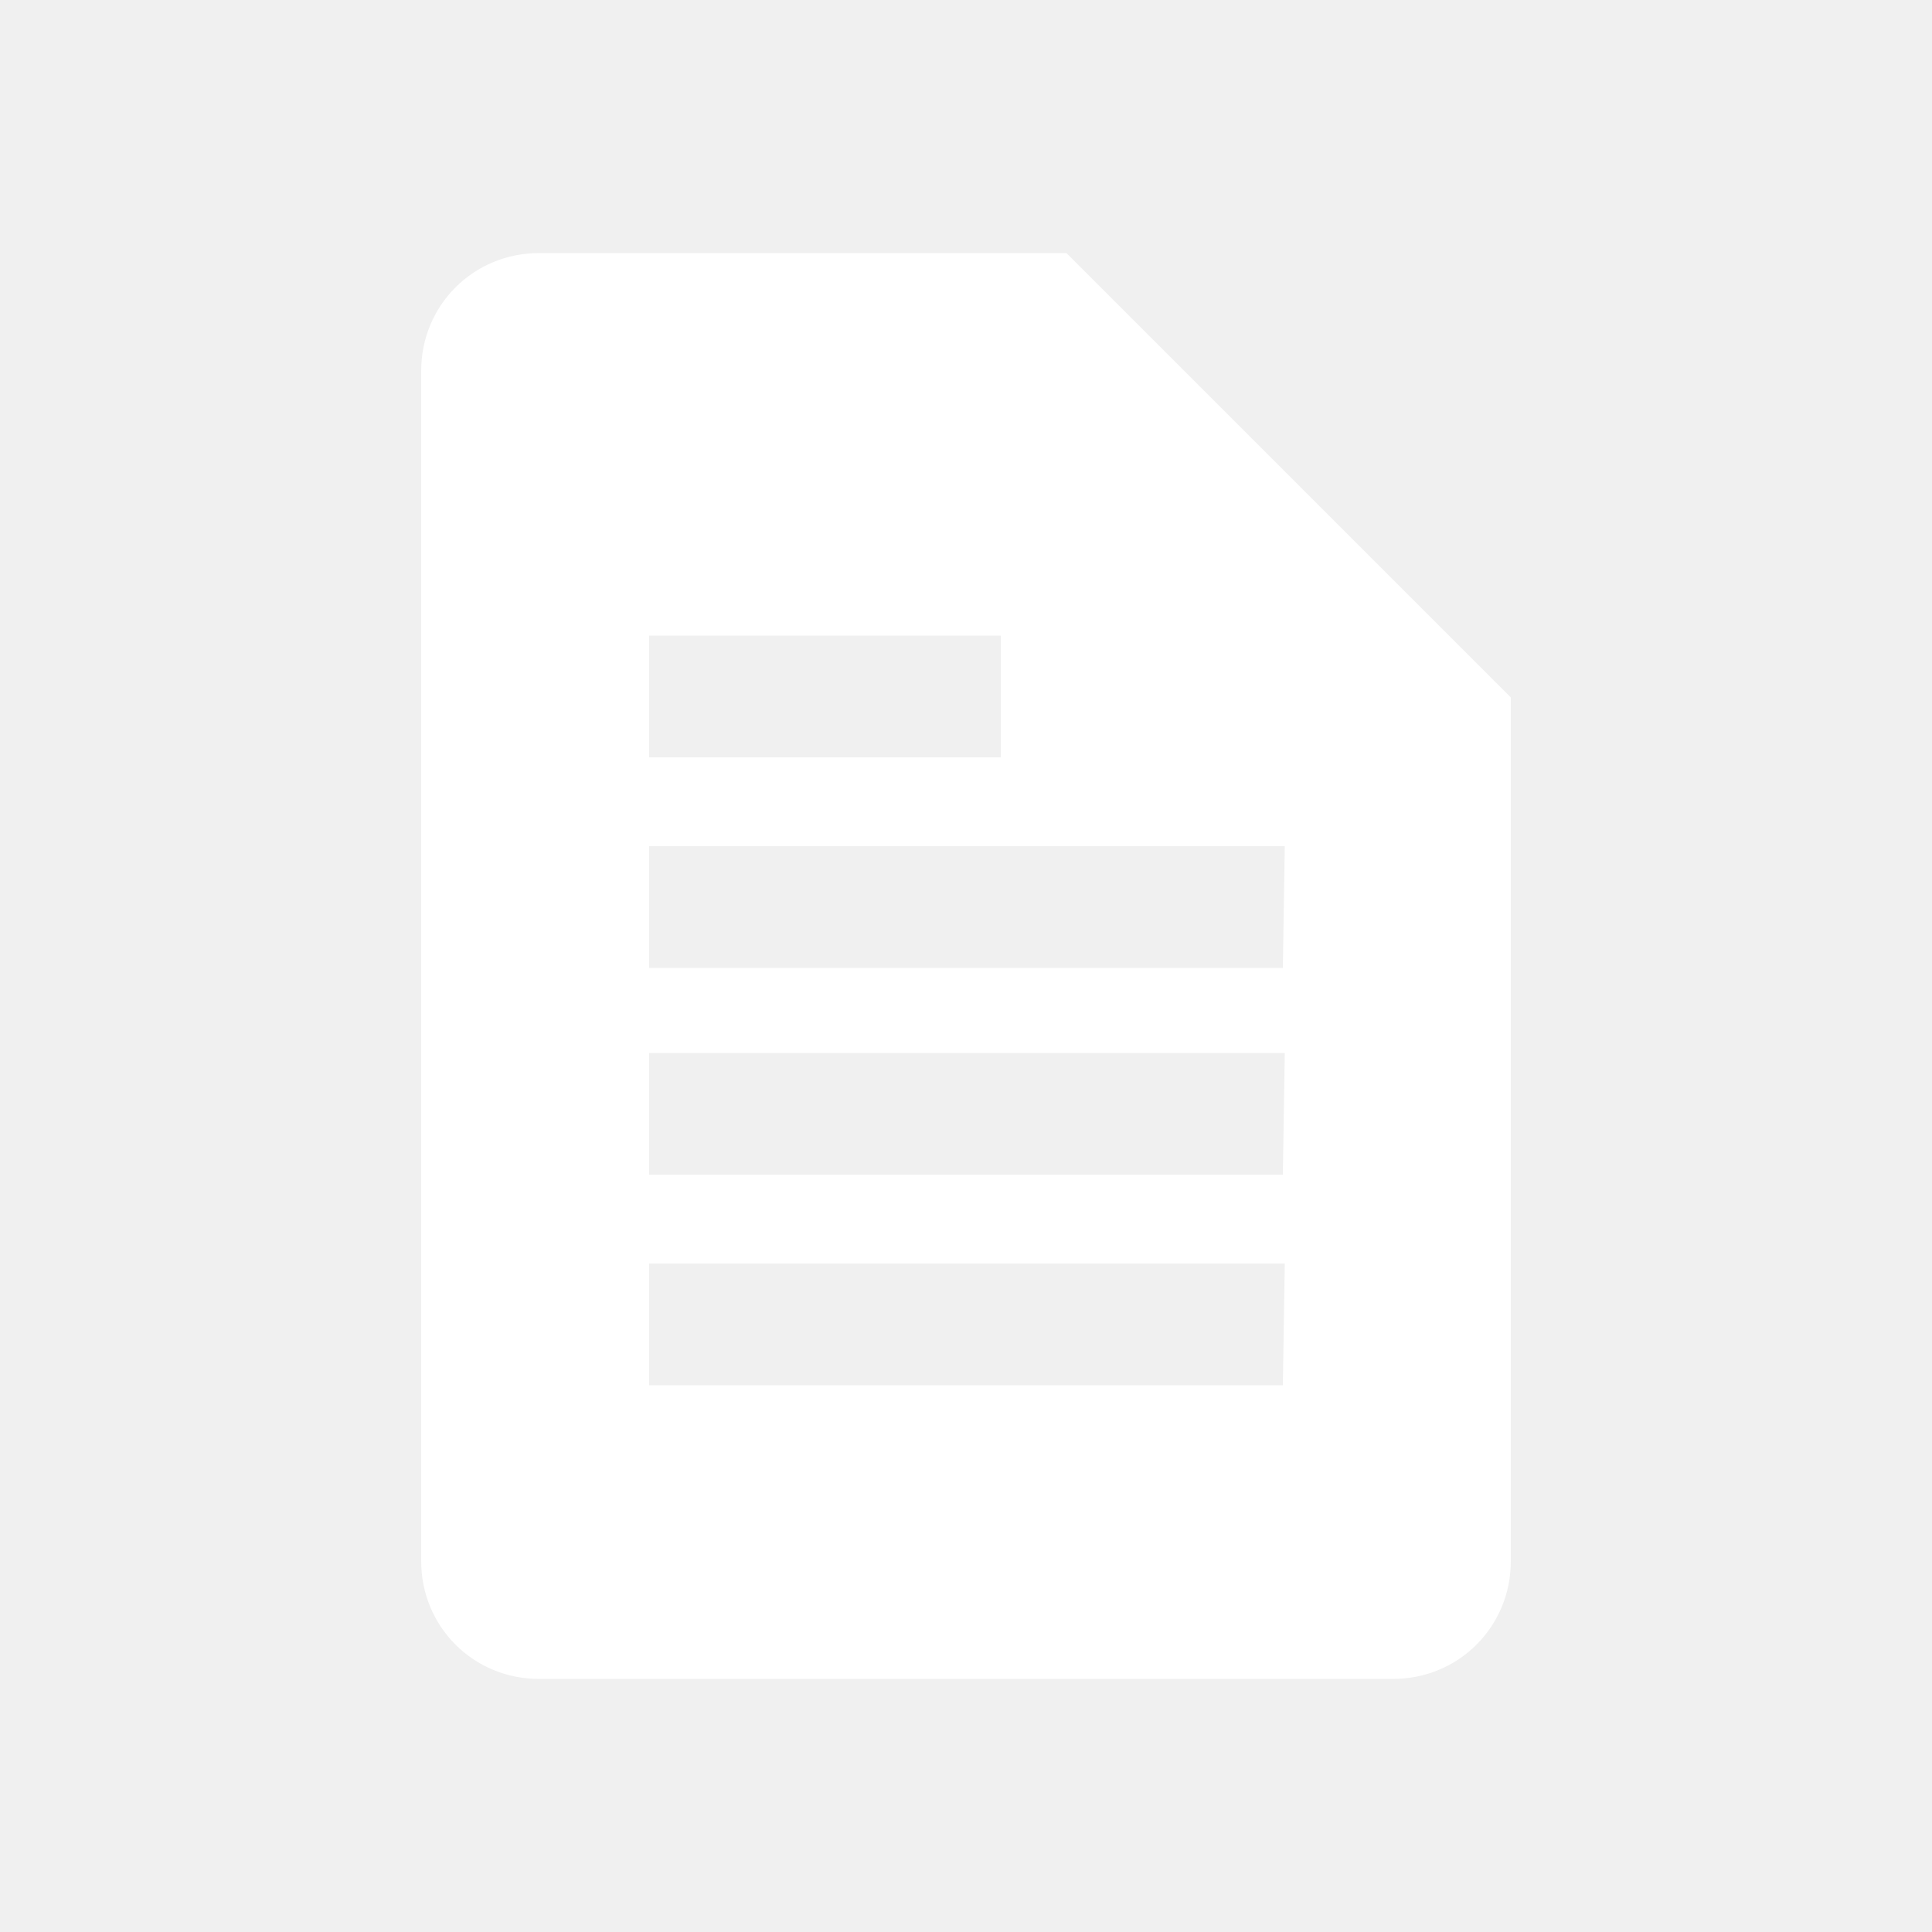
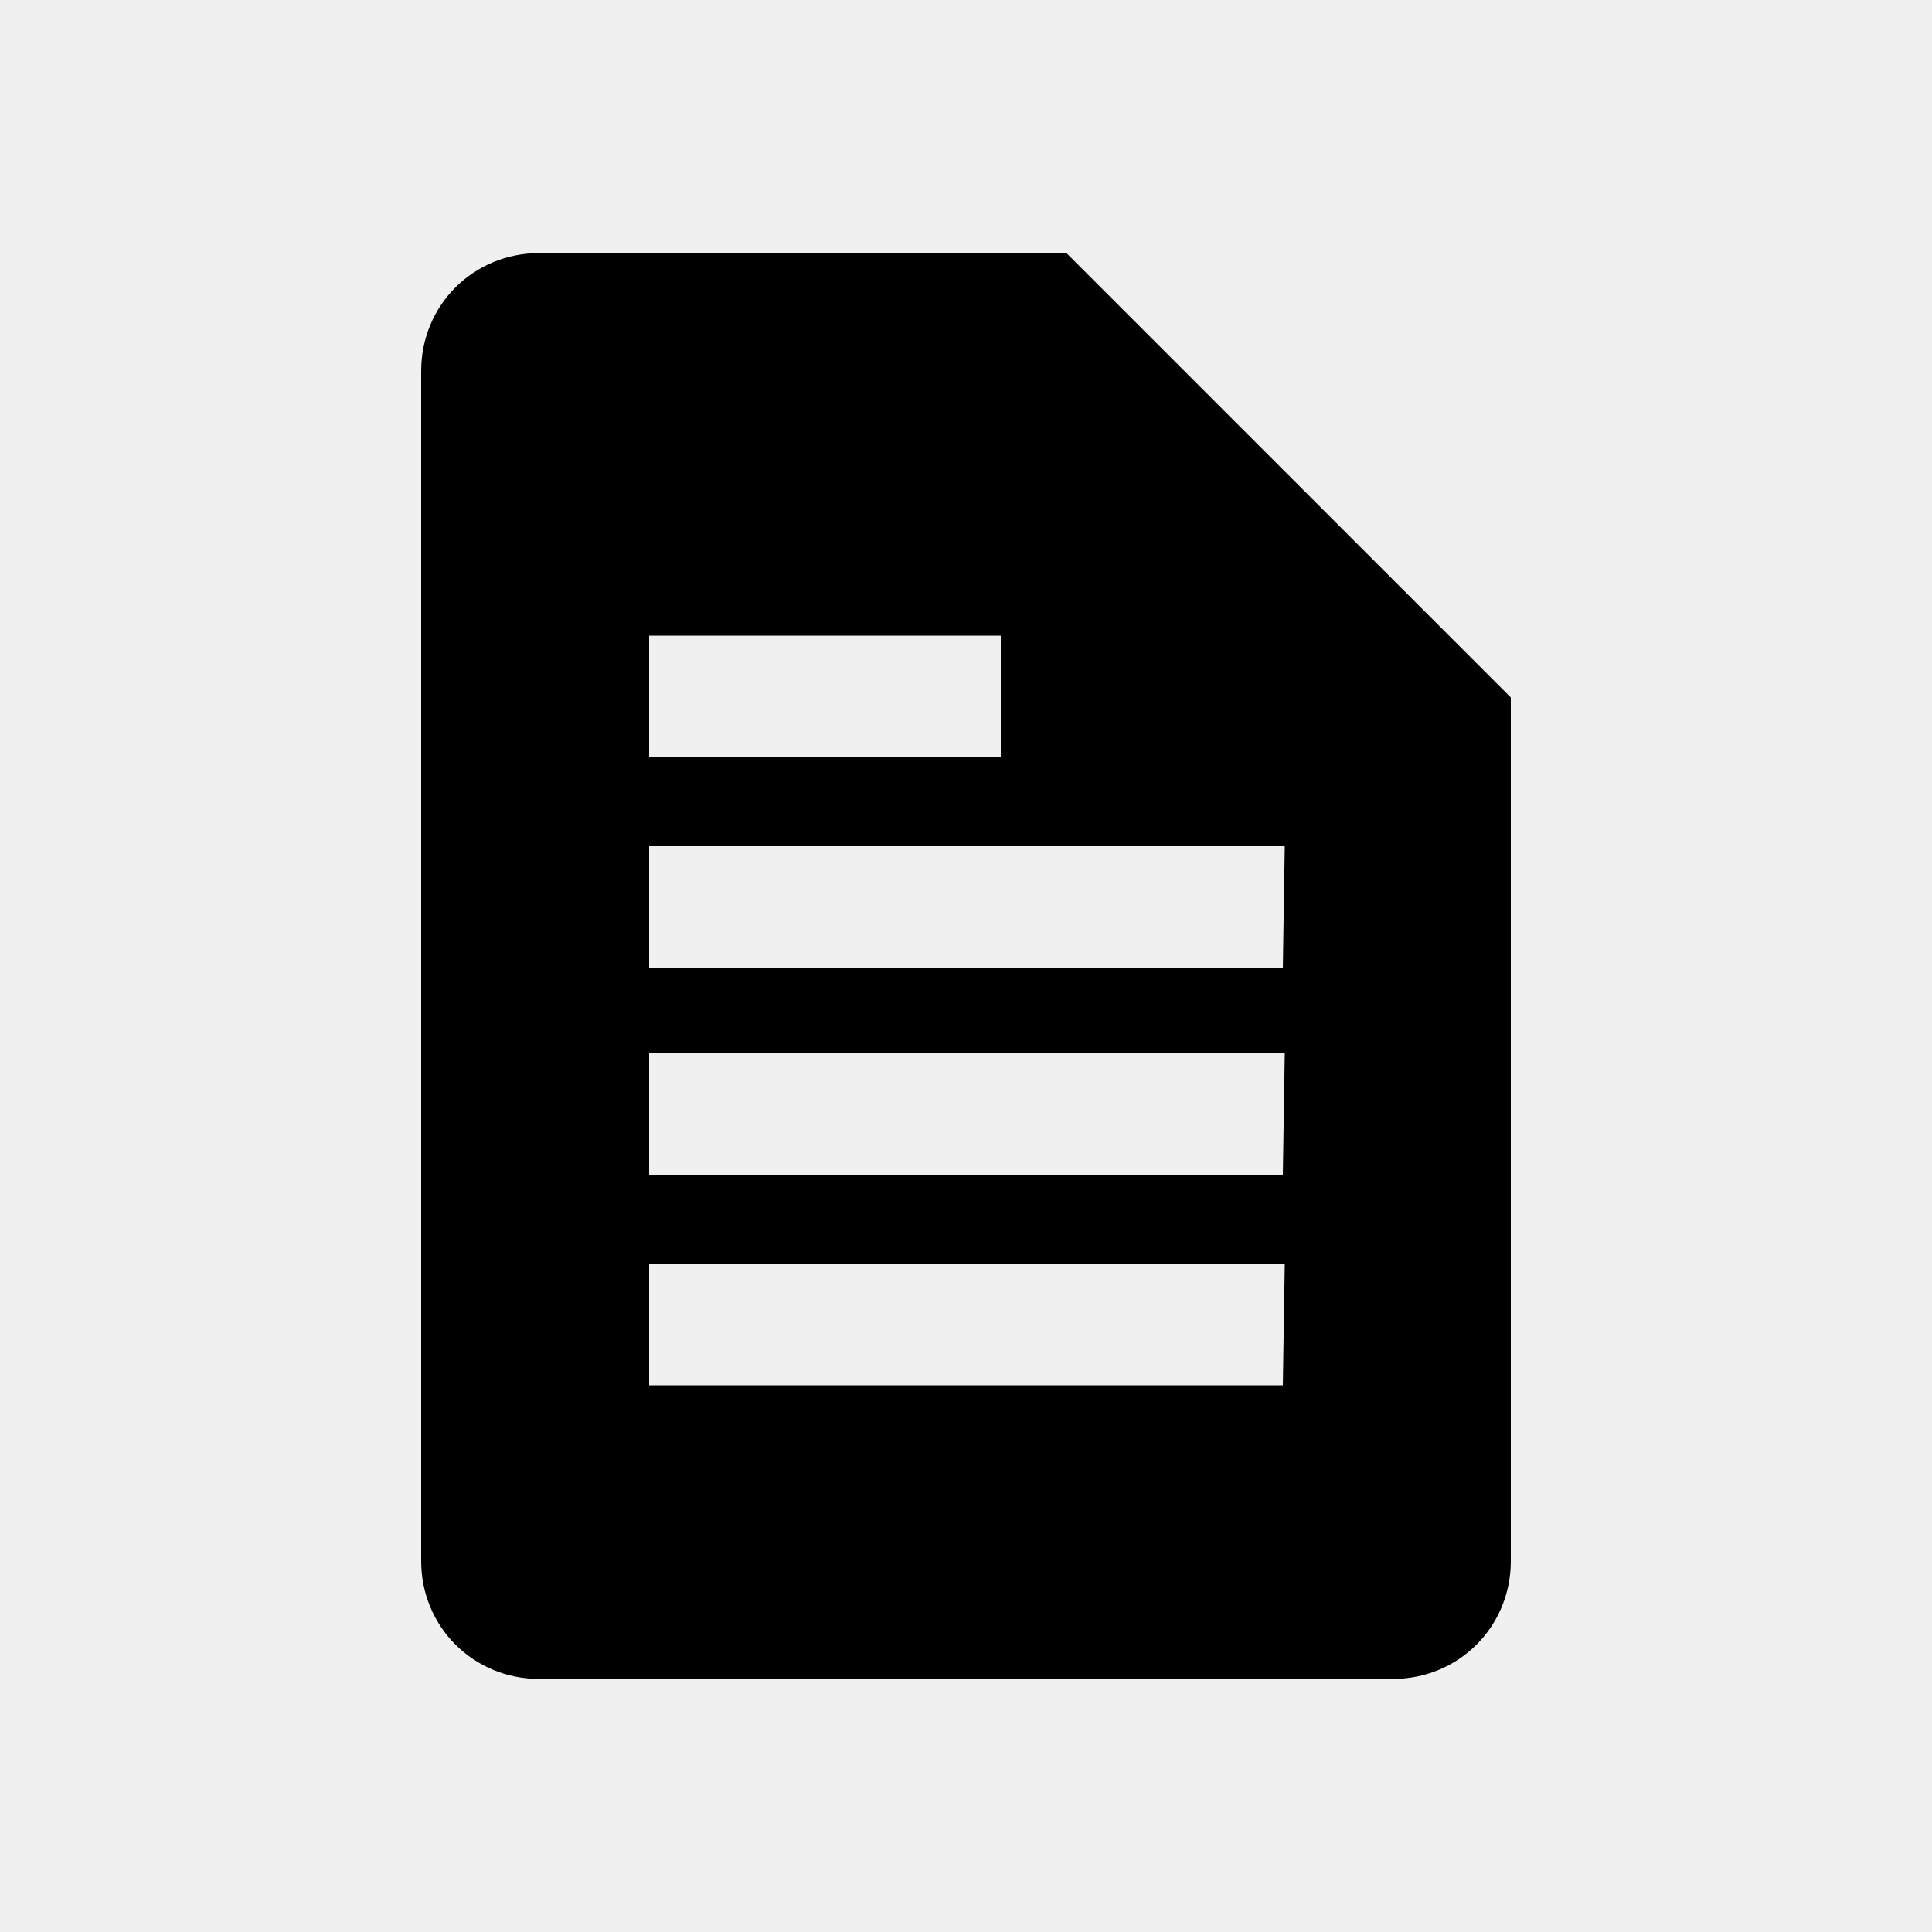
- <svg xmlns="http://www.w3.org/2000/svg" version="1.1" id="Capa_1" x="0px" y="0px" viewBox="0 0 100 100" style="enable-background:new 0 0 100 100;" xml:space="preserve">
+ <svg xmlns="http://www.w3.org/2000/svg" version="1.1" id="Capa_1" fill="currentColor" x="0px" y="0px" viewBox="0 0 100 100" style="enable-background:new 0 0 100 100;" xml:space="preserve">
  <style type="text/css">
- 	.st0{fill:#FFFFFF;}
+ 	.st0{}
</style>
  <g>
    <path class="st0" d="M78.2,36.1l-23-23H27.9c-3.4,0-6.1,2.7-6.1,6.1v61.6c0,3.4,2.7,6.1,6.1,6.1h44.2c3.4,0,6.1-2.7,6.1-6.1V36.1   L78.2,36.1z M33.6,32.9h18.2v6.3H33.6V32.9z M66.4,71.7H33.6v-6.3h32.9L66.4,71.7L66.4,71.7z M66.4,60.8H33.6v-6.3h32.9L66.4,60.8   L66.4,60.8z M66.4,50.1H33.6v-6.3h32.9L66.4,50.1L66.4,50.1z" />
  </g>
</svg>
